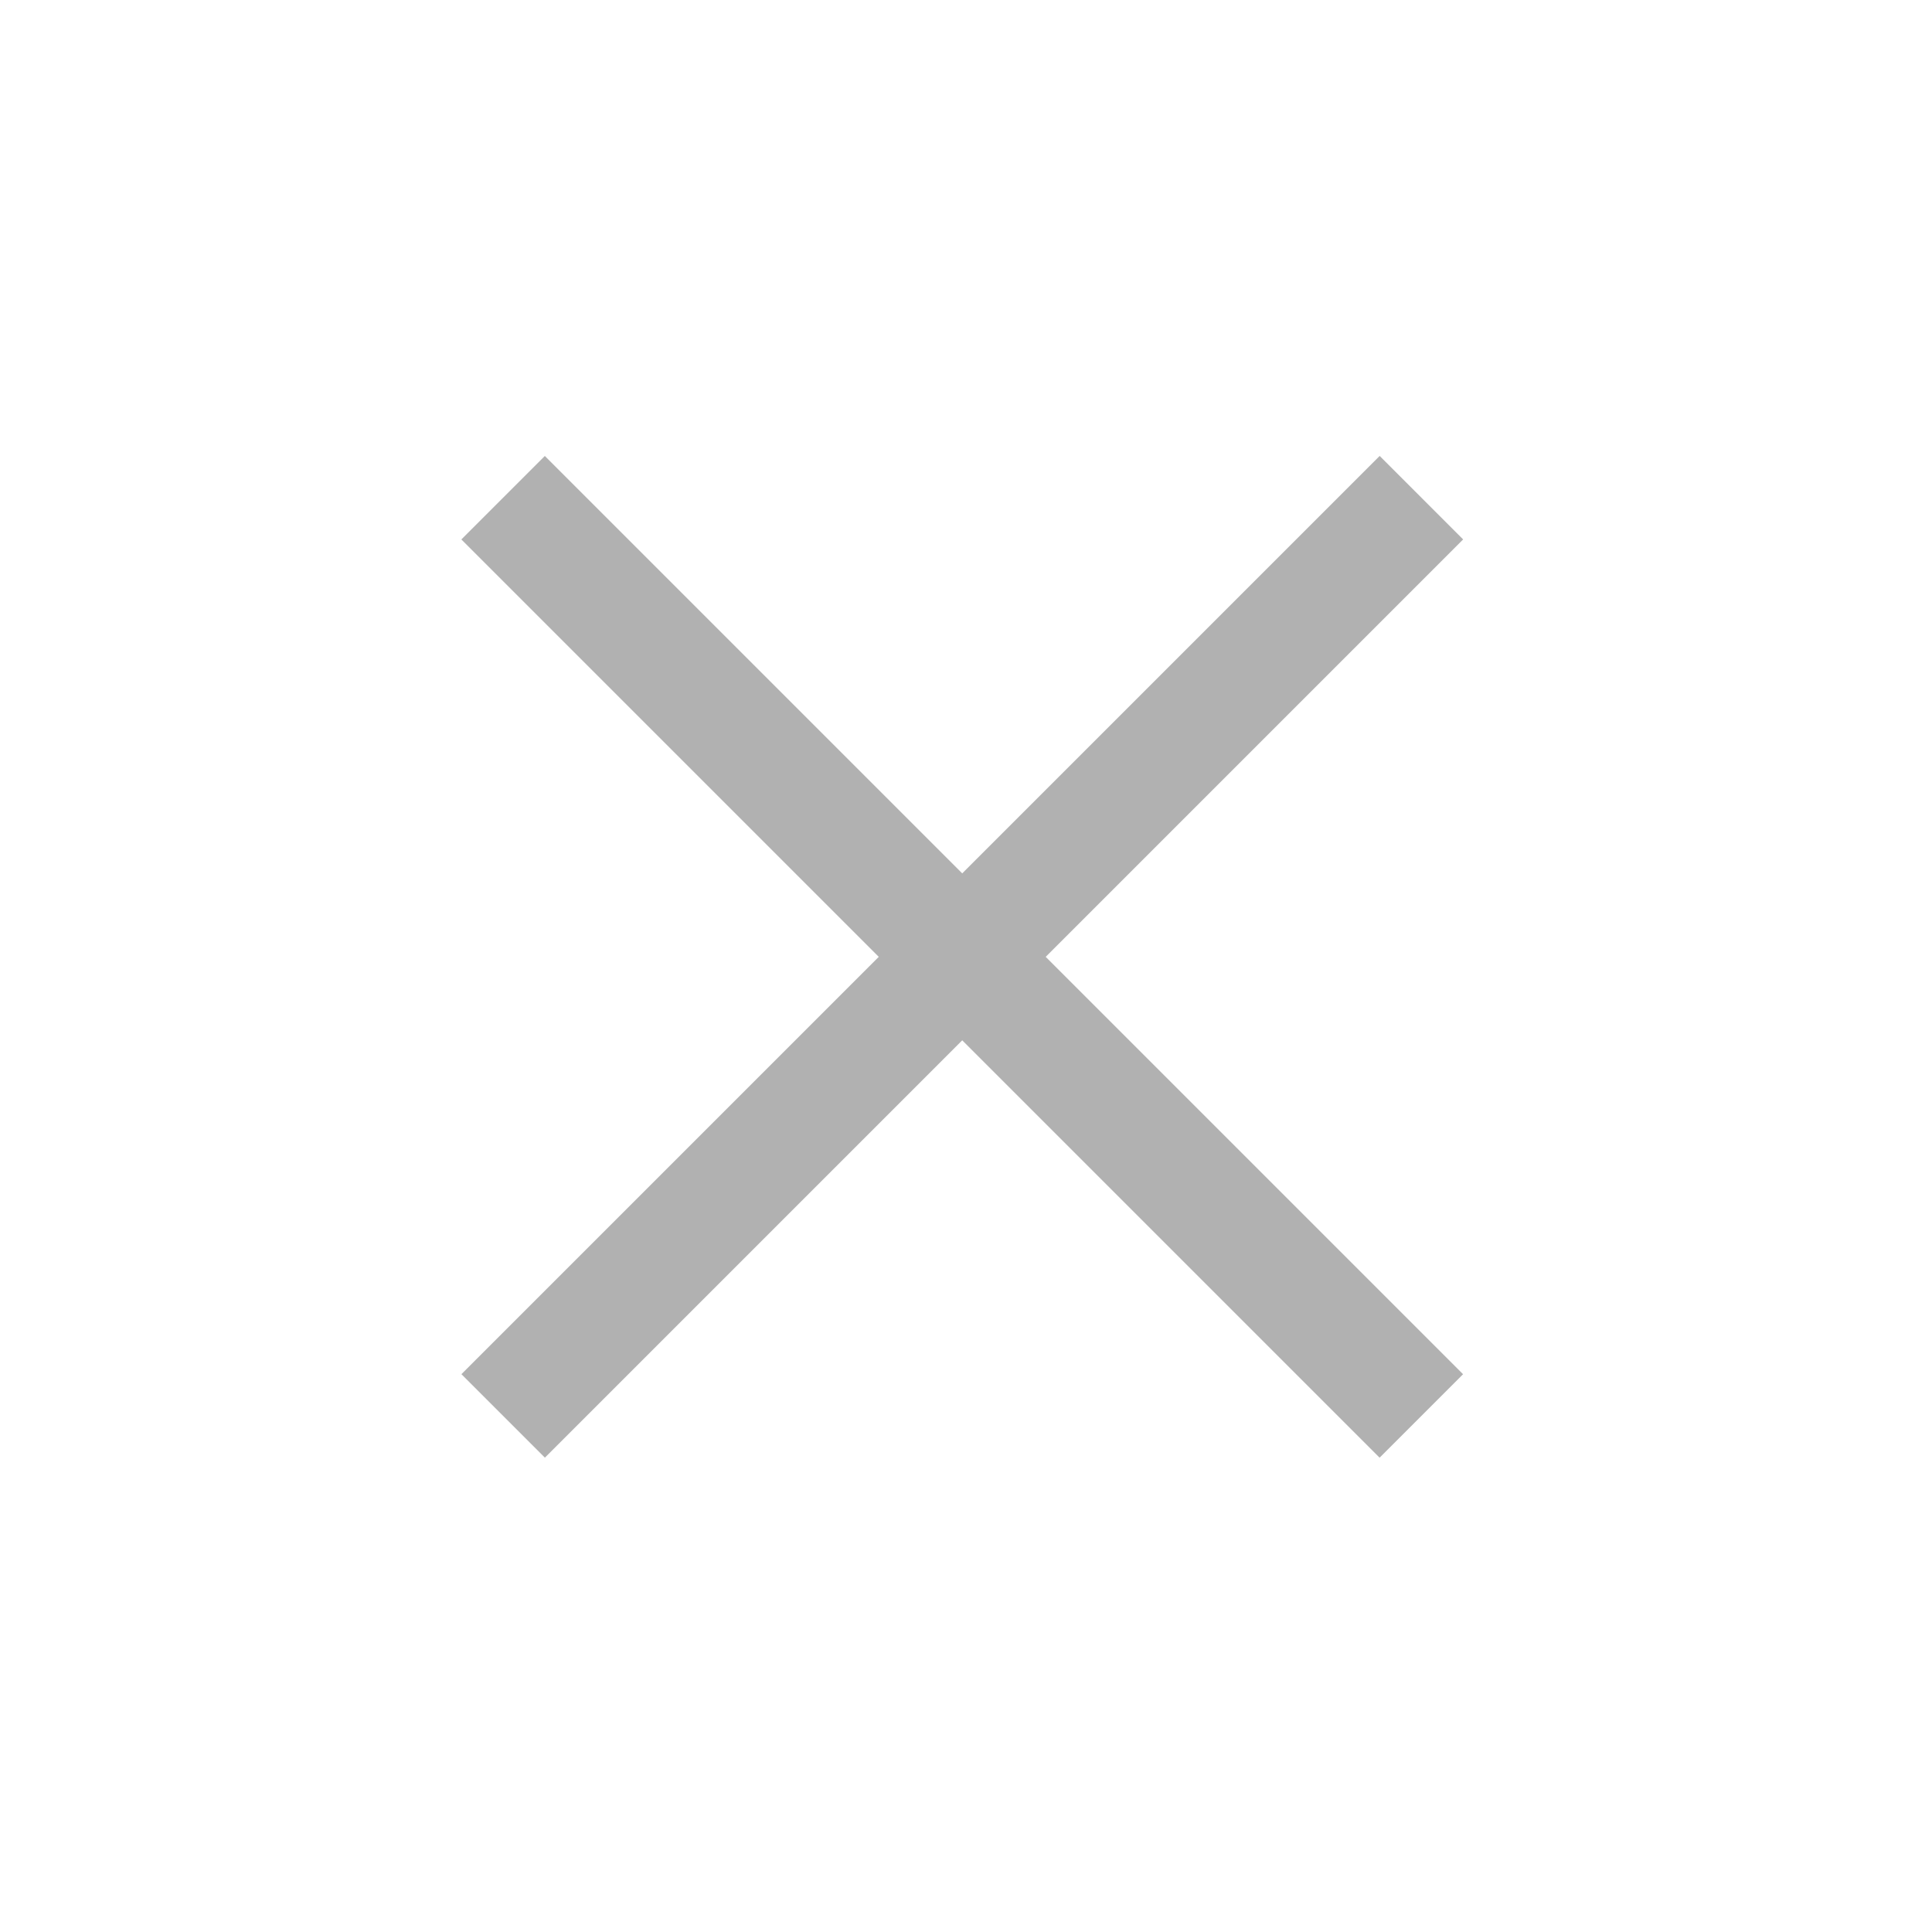
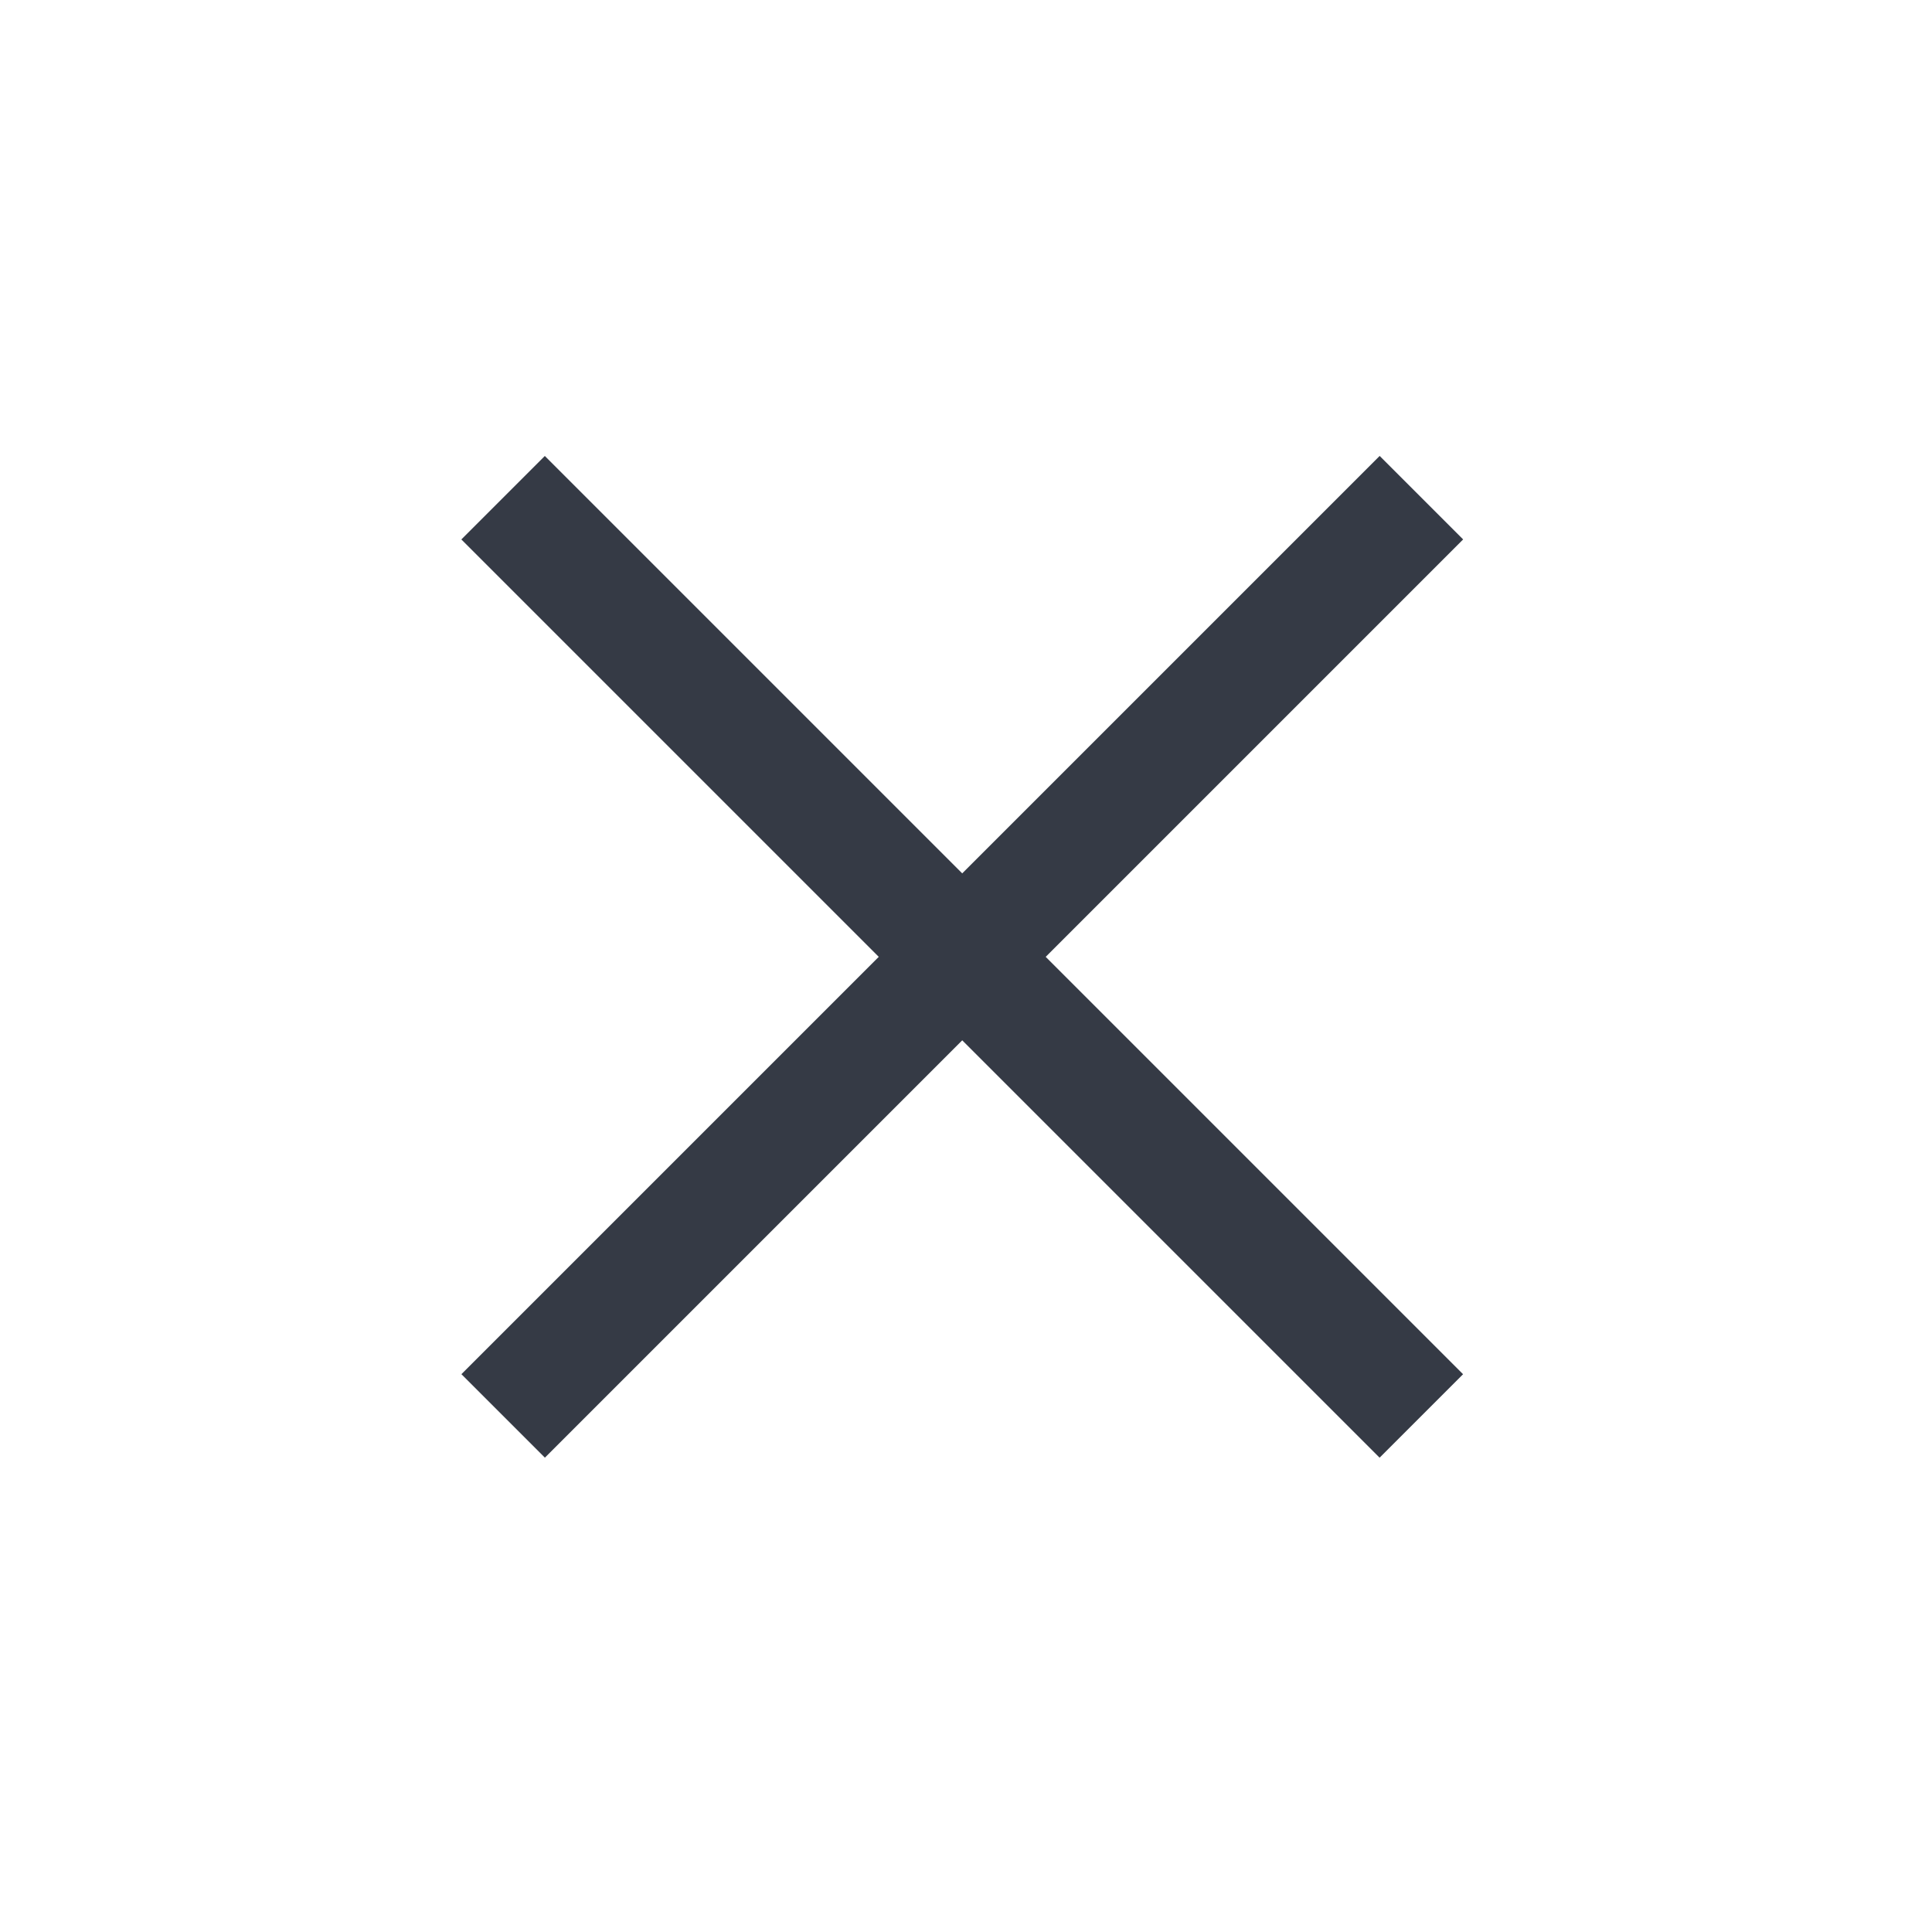
<svg xmlns="http://www.w3.org/2000/svg" width="20" height="20" viewBox="0 0 20 20" fill="none">
-   <rect x="4.776" y="5.584" width="1.222" height="13.443" transform="rotate(-45 4.77637 5.58429)" fill="#b1b1b1" />
-   <rect x="14.282" y="4.72" width="1.222" height="13.443" transform="rotate(45 14.2822 4.72021)" fill="#b1b1b1" />
+   <rect x="4.776" y="5.584" width="1.222" height="13.443" transform="rotate(-45 4.77637 5.58429)" fill="#353A45" />
+   <rect x="14.282" y="4.72" width="1.222" height="13.443" transform="rotate(45 14.2822 4.72021)" fill="#353A45" />
</svg>
